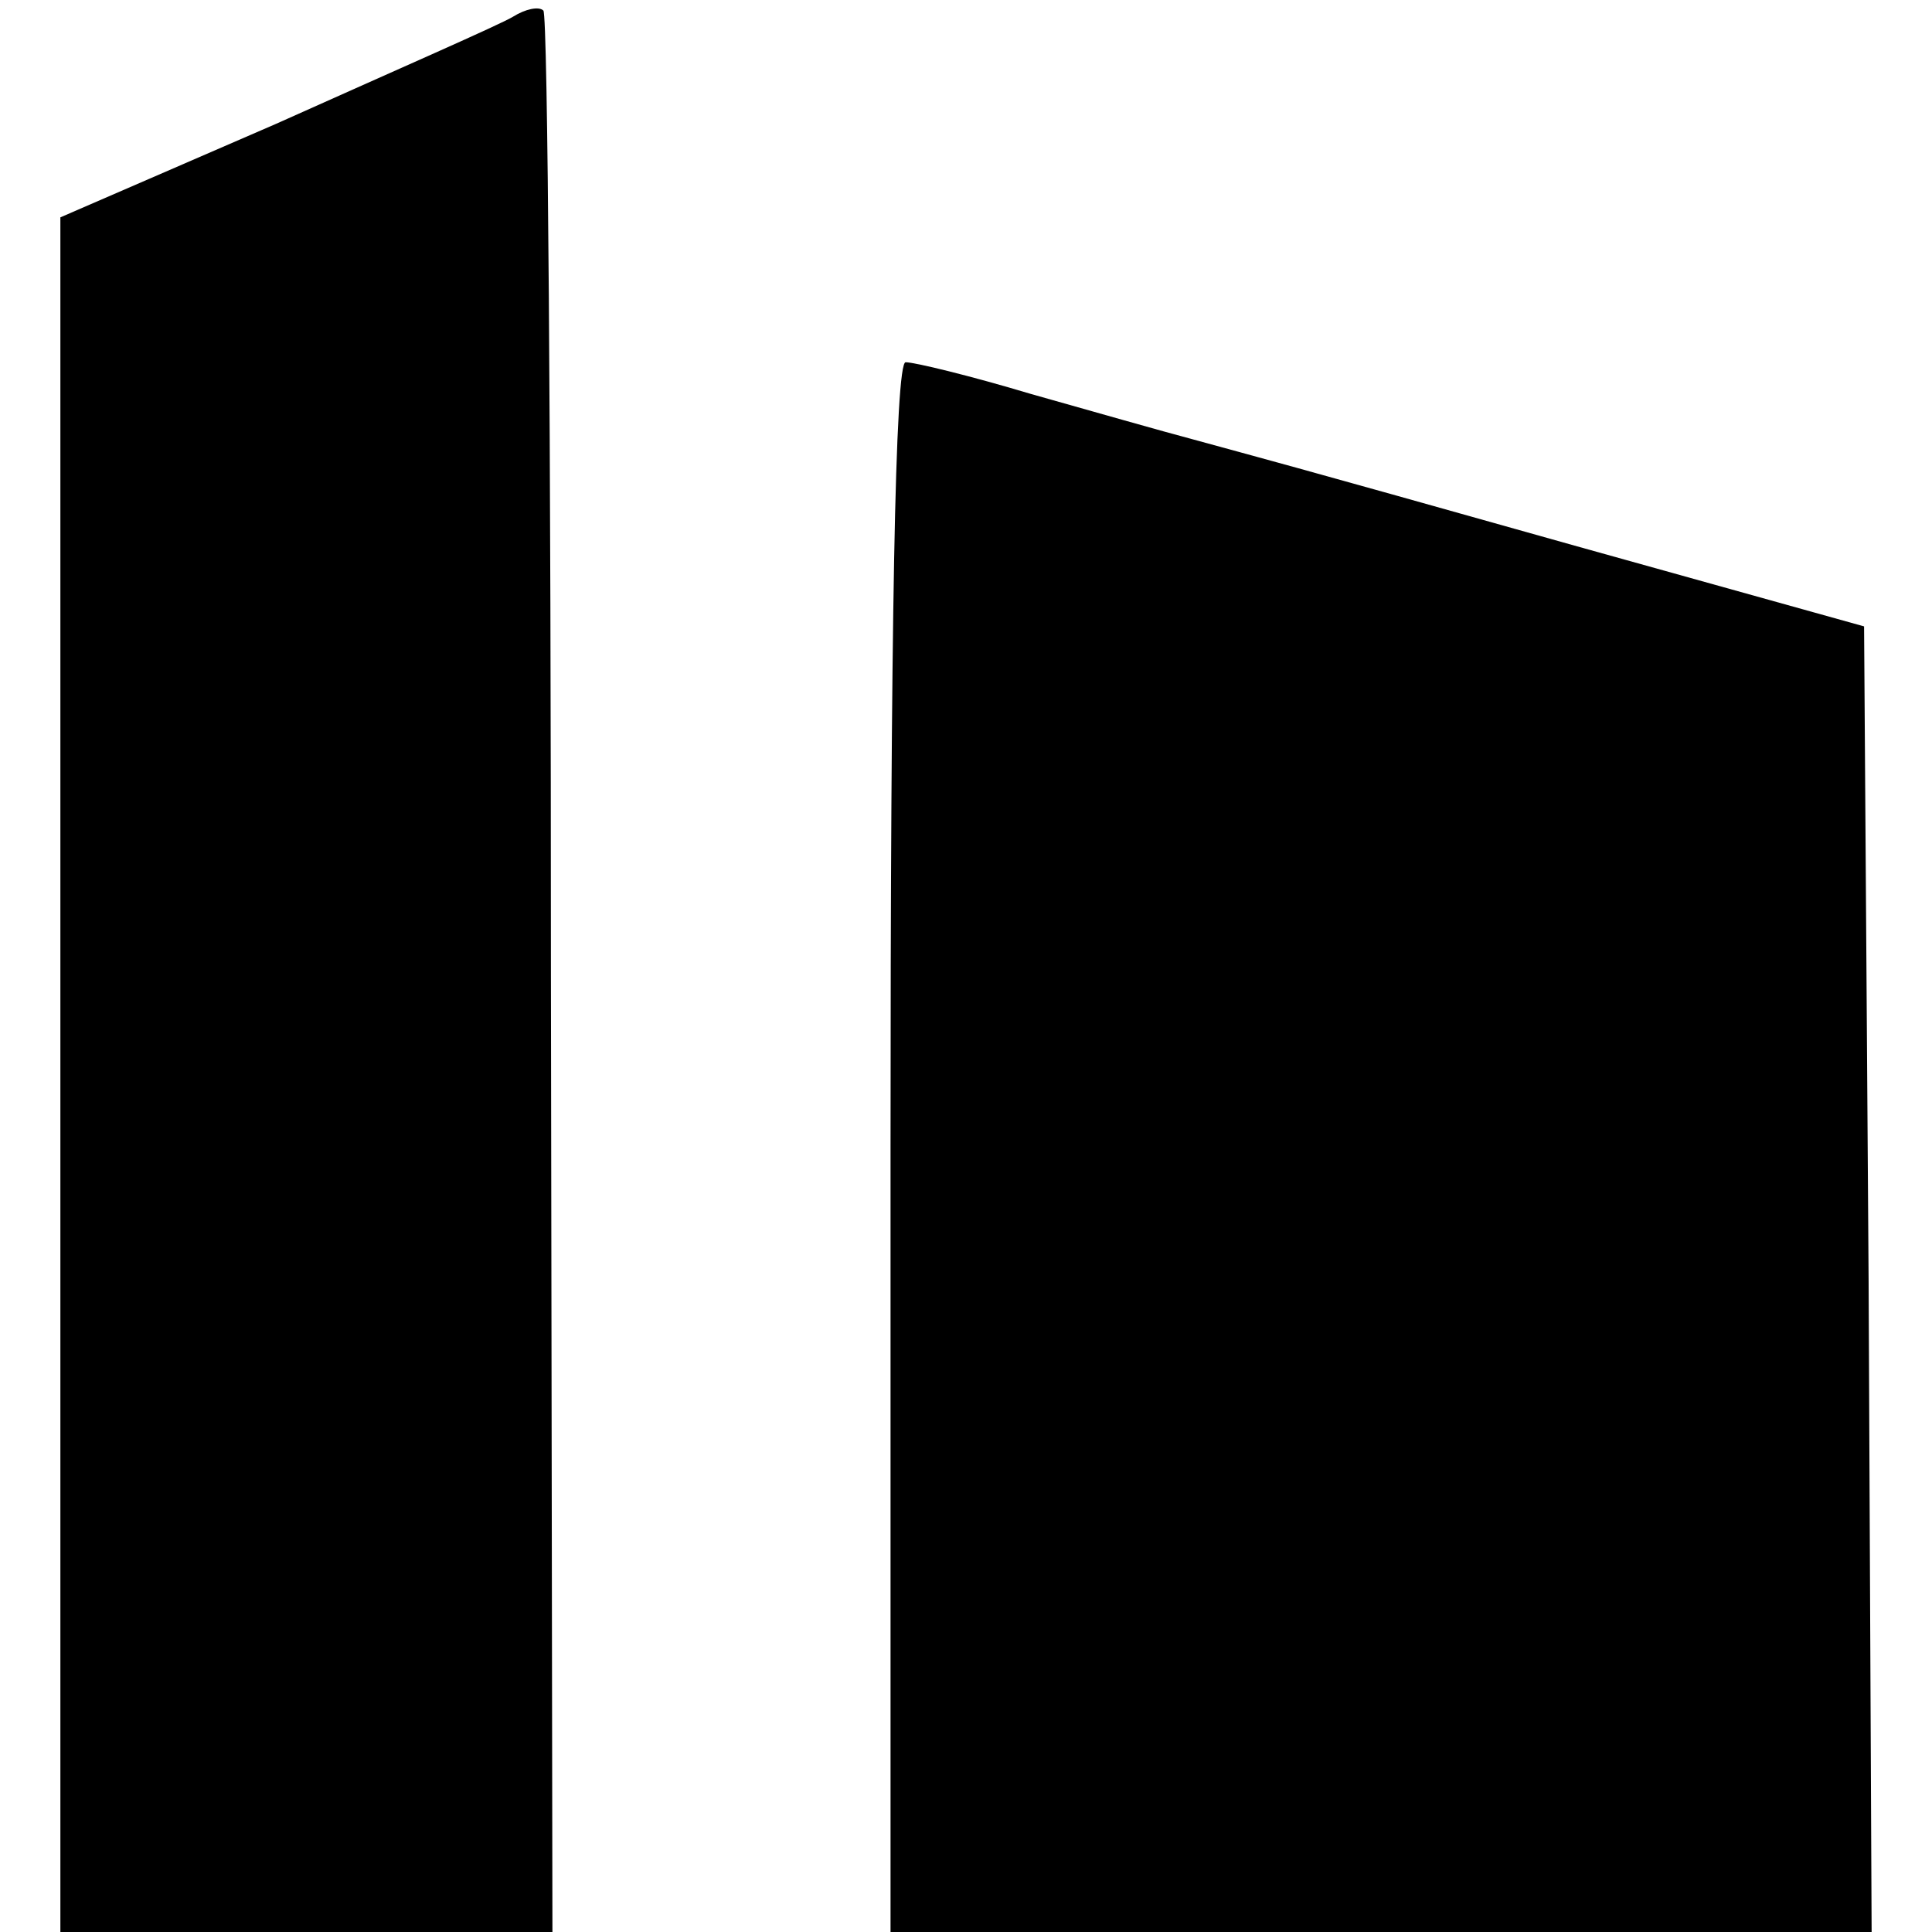
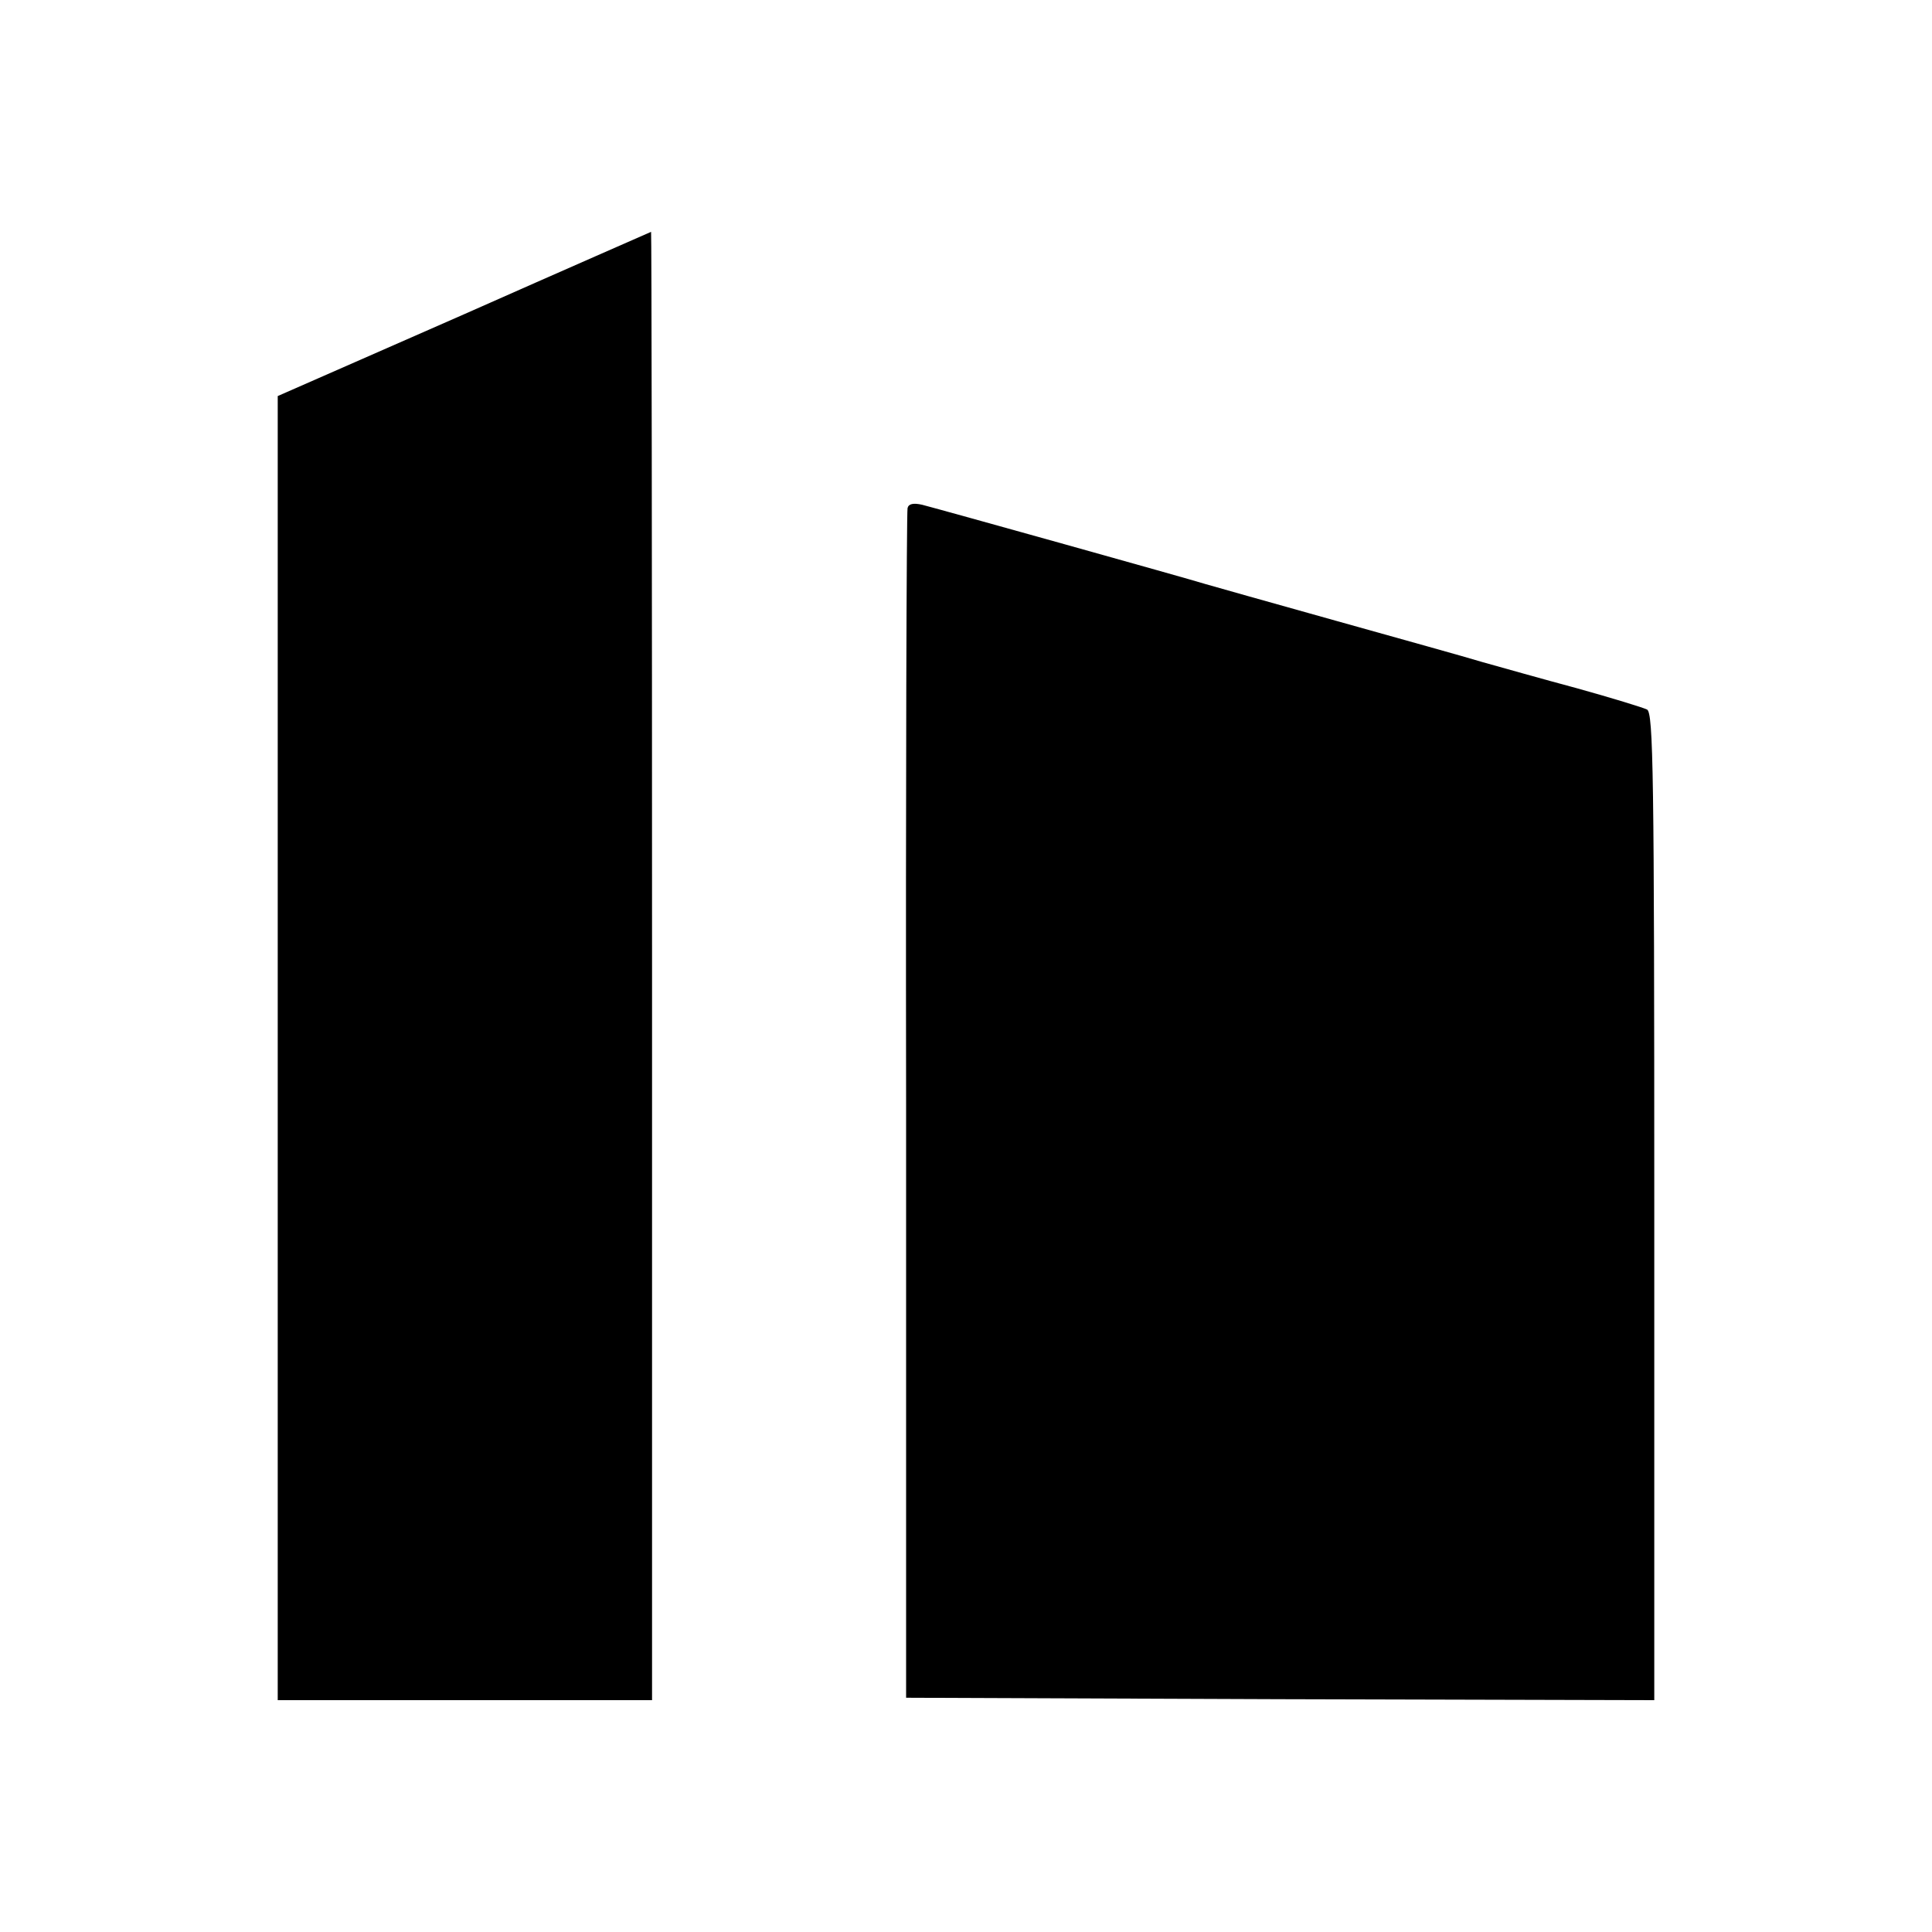
- <svg xmlns="http://www.w3.org/2000/svg" version="1.0" width="128pt" height="128pt" viewBox="0 0 128 128" preserveAspectRatio="xMidYMid meet">
-   <g transform="translate(0,128) scale(0.1,-0.1)" fill="#000000" stroke="none">
-     <path d="M340 1269 c-8 -5 -79 -36 -157 -71 l-143 -62 0 -568 0 -568 163 0 163 0 -1 634 c0 349 -2 636 -5 639 -3 3 -12 1 -20 -4z" />
-     <path d="M590 520 l0 -520 325 0 325 0 -2 432 -3 433 -190 53 c-206 58 -204 57 -255 71 -19 5 -68 19 -107 30 -40 12 -77 21 -83 21 -7 0 -10 -176 -10 -520z" />
+ <svg xmlns="http://www.w3.org/2000/svg" version="1.0" width="400pt" height="400pt" viewBox="0 0 400 400" preserveAspectRatio="xMidYMid meet">
+   <g transform="translate(0,400) scale(0.1,-0.1)" fill="#000000" stroke="none">
+     <path d="M960 3349 l-385 -169 0 -1350 0 -1350 387 0 388 0 0 1520 c0 836 -1 1520 -2 1520 -2 -1 -176 -77 -388 -171z" />
+     <path d="M1879 2948 c-2 -7 -4 -564 -3 -1238 l0 -1225 775 -3 774 -2 0 1021 c0 898 -2 1023 -15 1030 -8 4 -73 24 -145 44 -71 19 -159 44 -195 54 -36 11 -173 49 -305 86 -132 37 -253 71 -270 76 -35 11 -547 154 -586 164 -18 4 -28 2 -30 -7z" />
  </g>
</svg>
